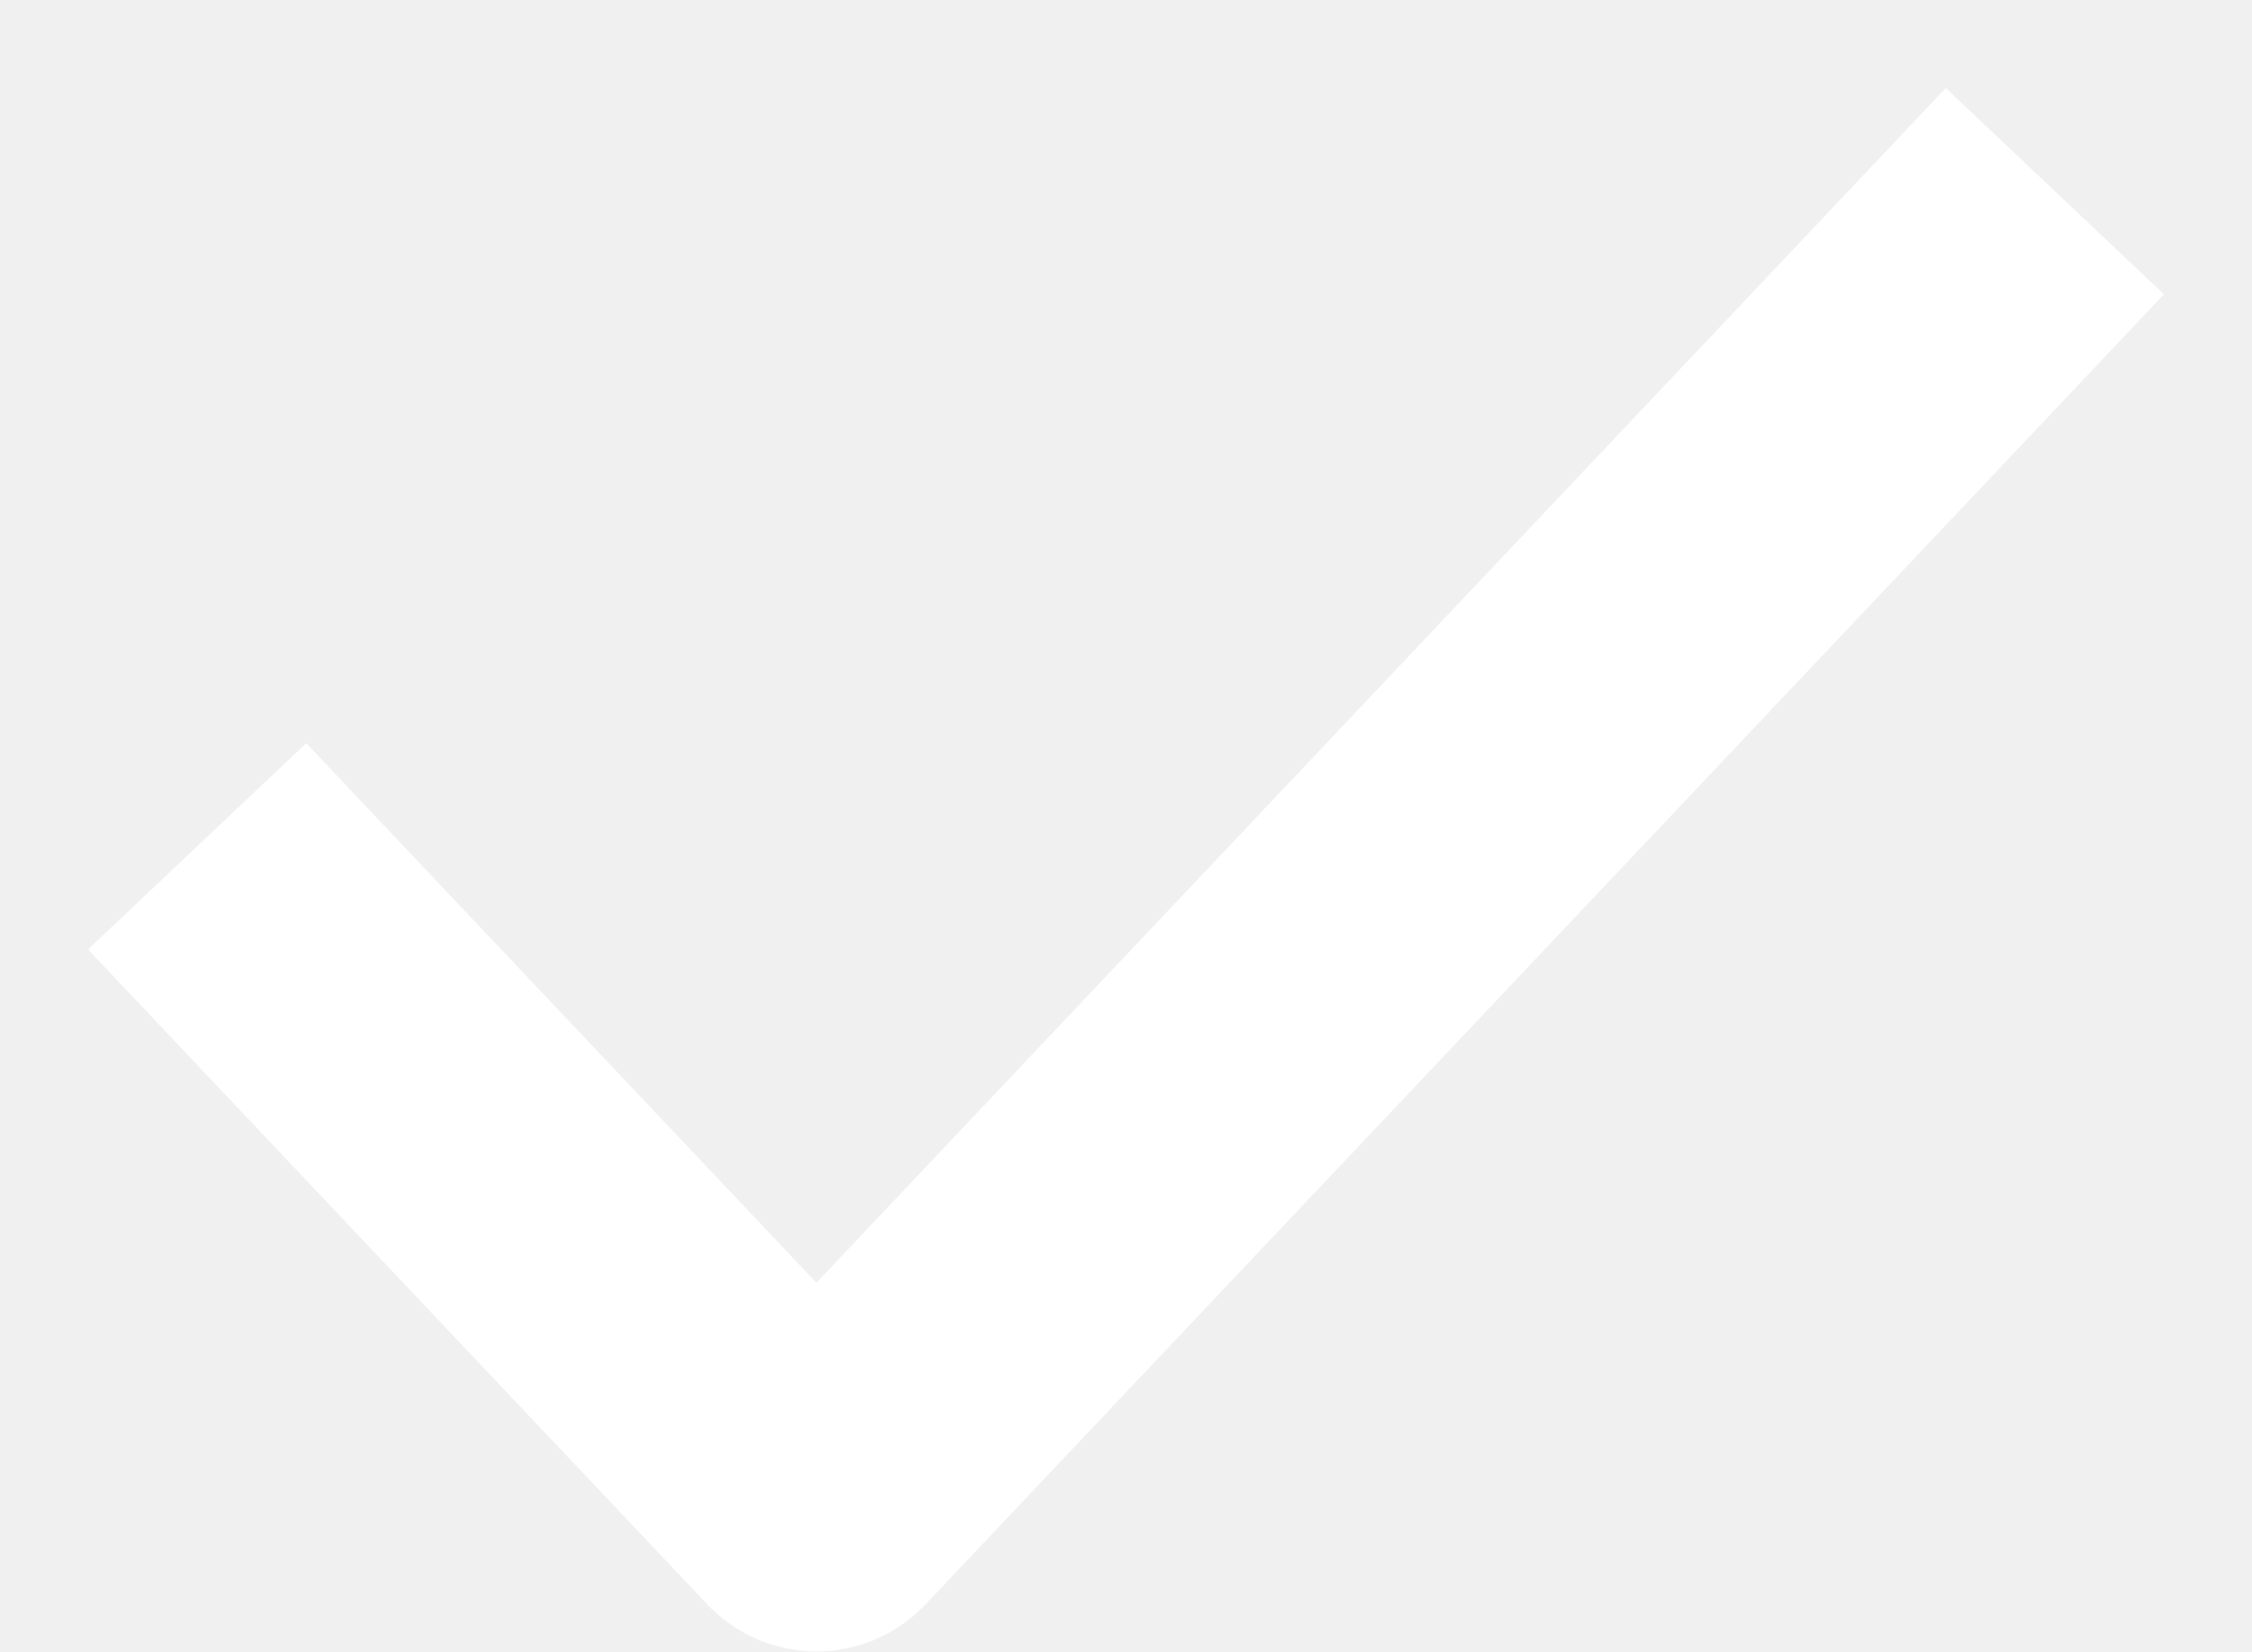
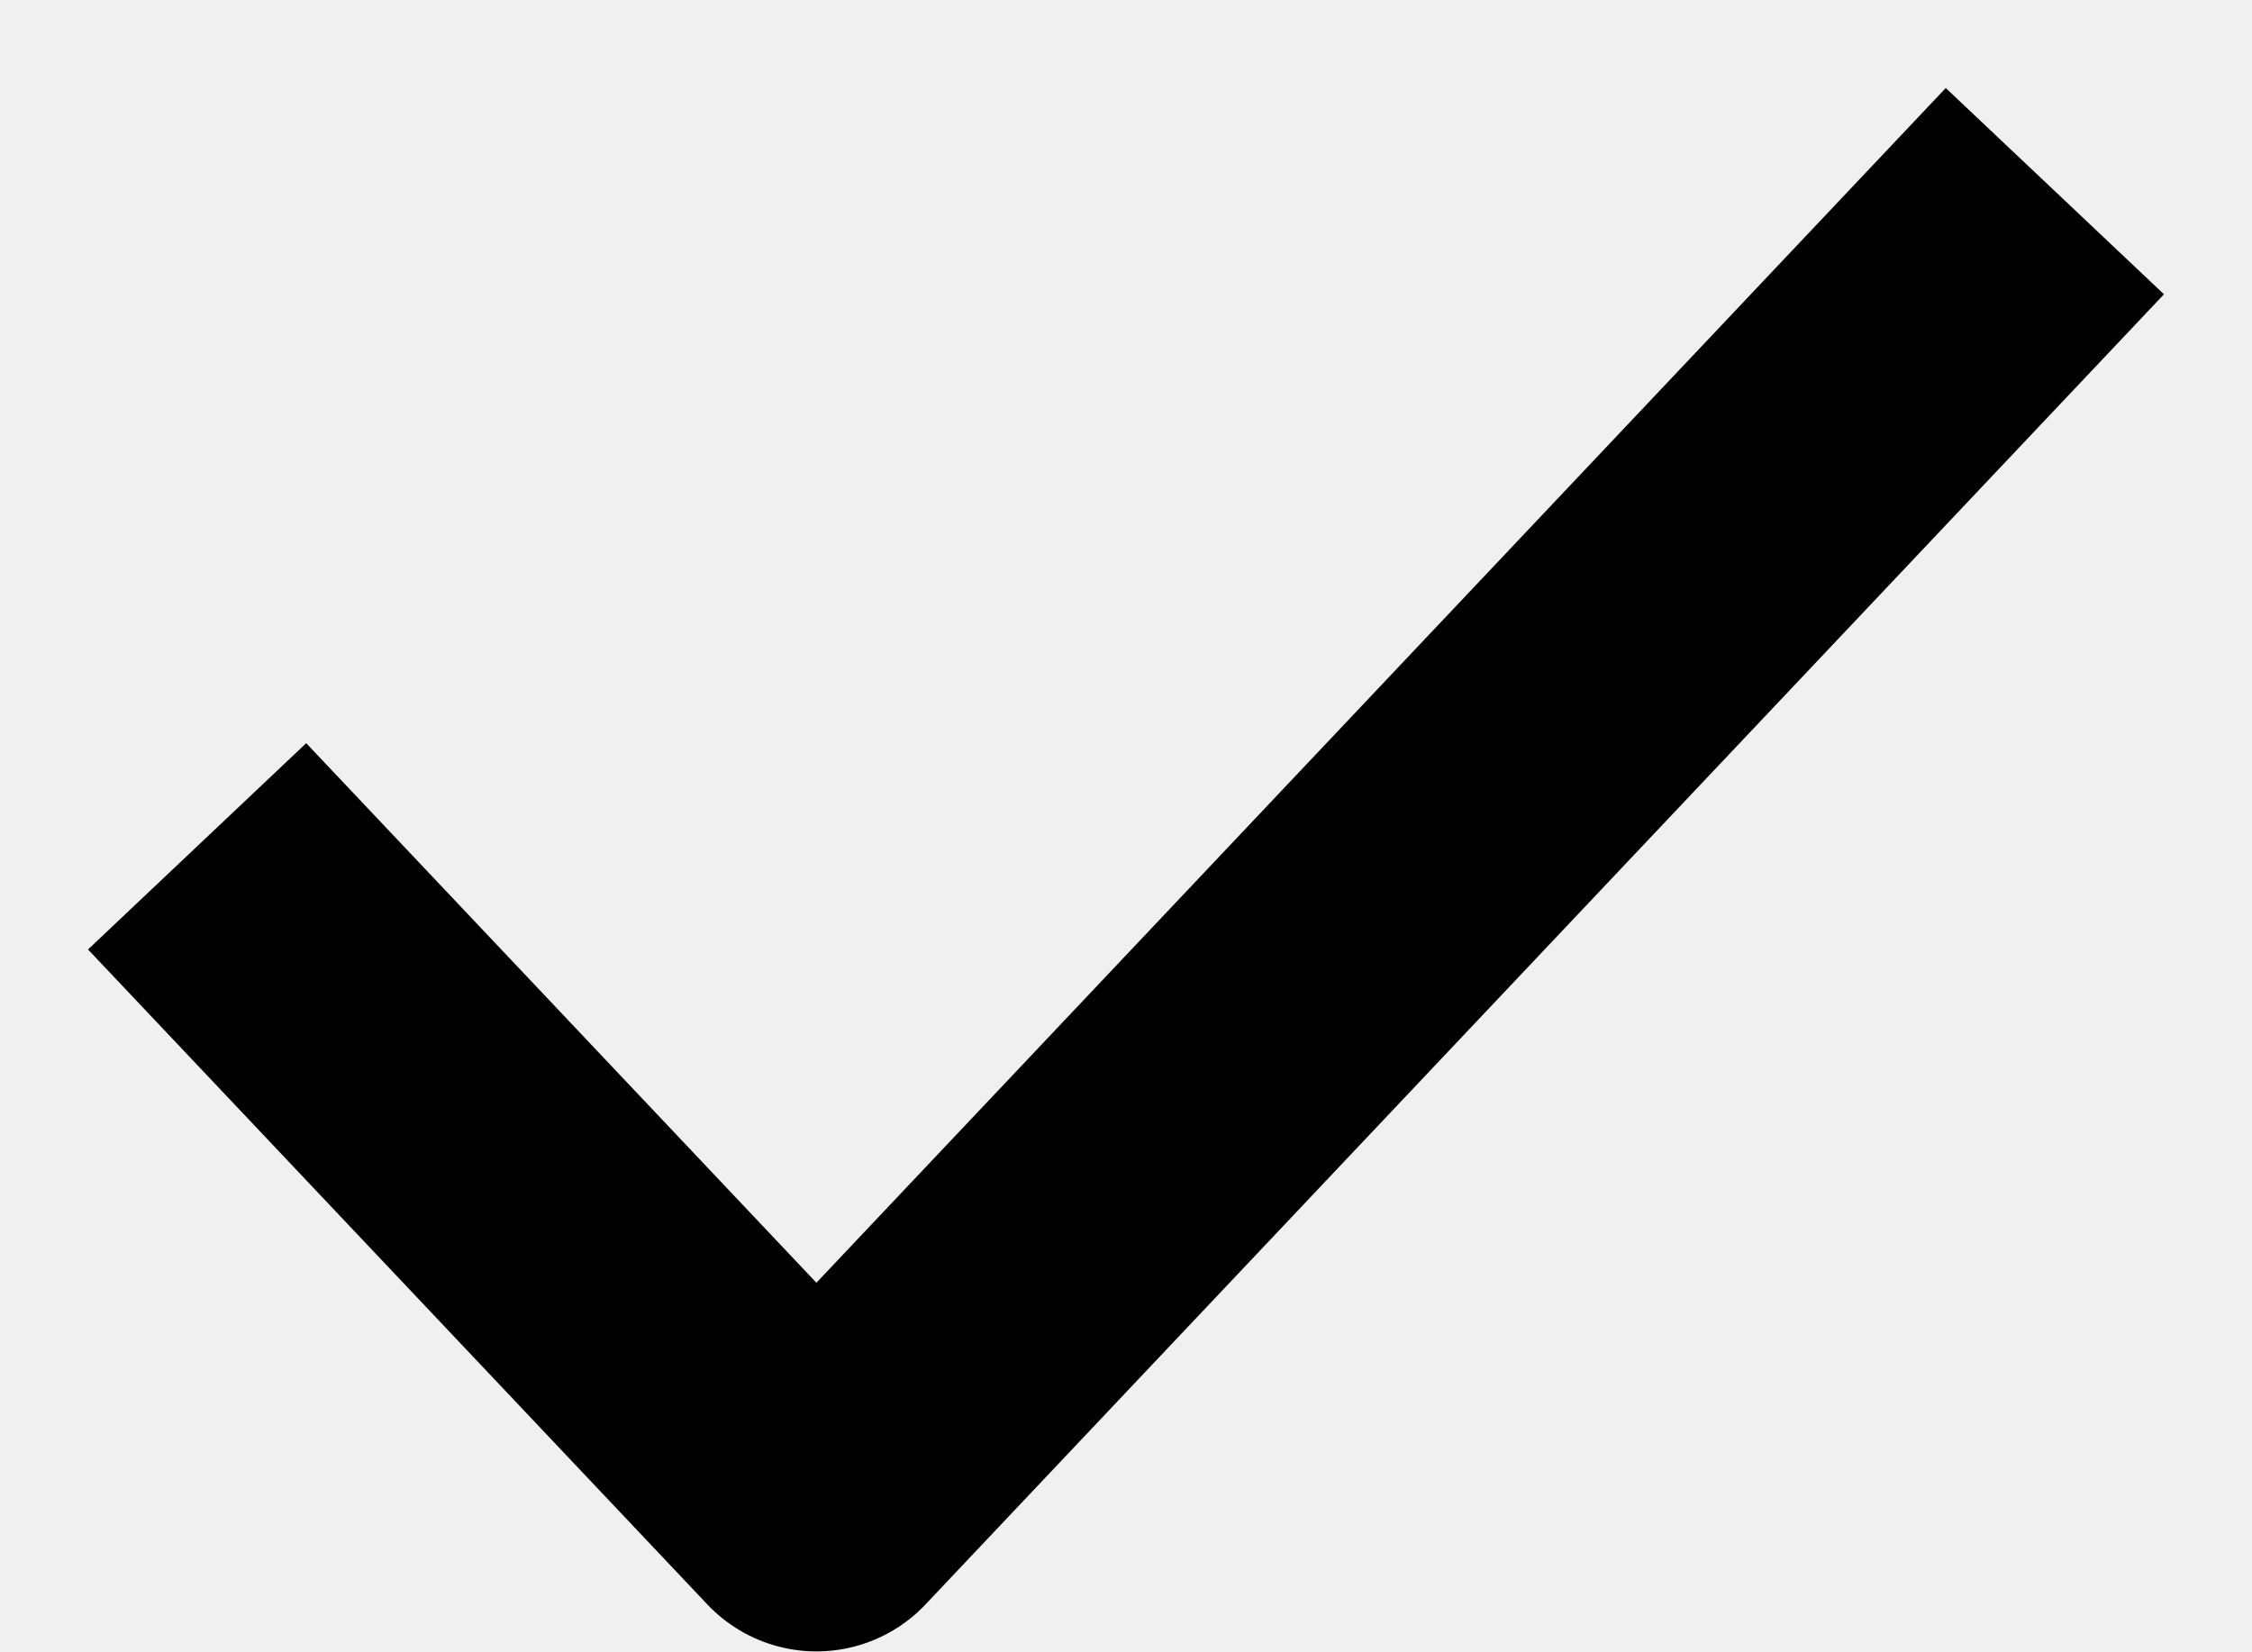
<svg xmlns="http://www.w3.org/2000/svg" width="15" height="11" viewBox="0 0 15 11" fill="none">
-   <path d="M13 2L5.438 10L2 6.364" stroke="white" stroke-width="2" stroke-linecap="square" stroke-linejoin="round" />
+   <path d="M13 2L5.438 10L2 6.364" stroke="black" stroke-width="2" stroke-linecap="square" stroke-linejoin="round" />
</svg>
